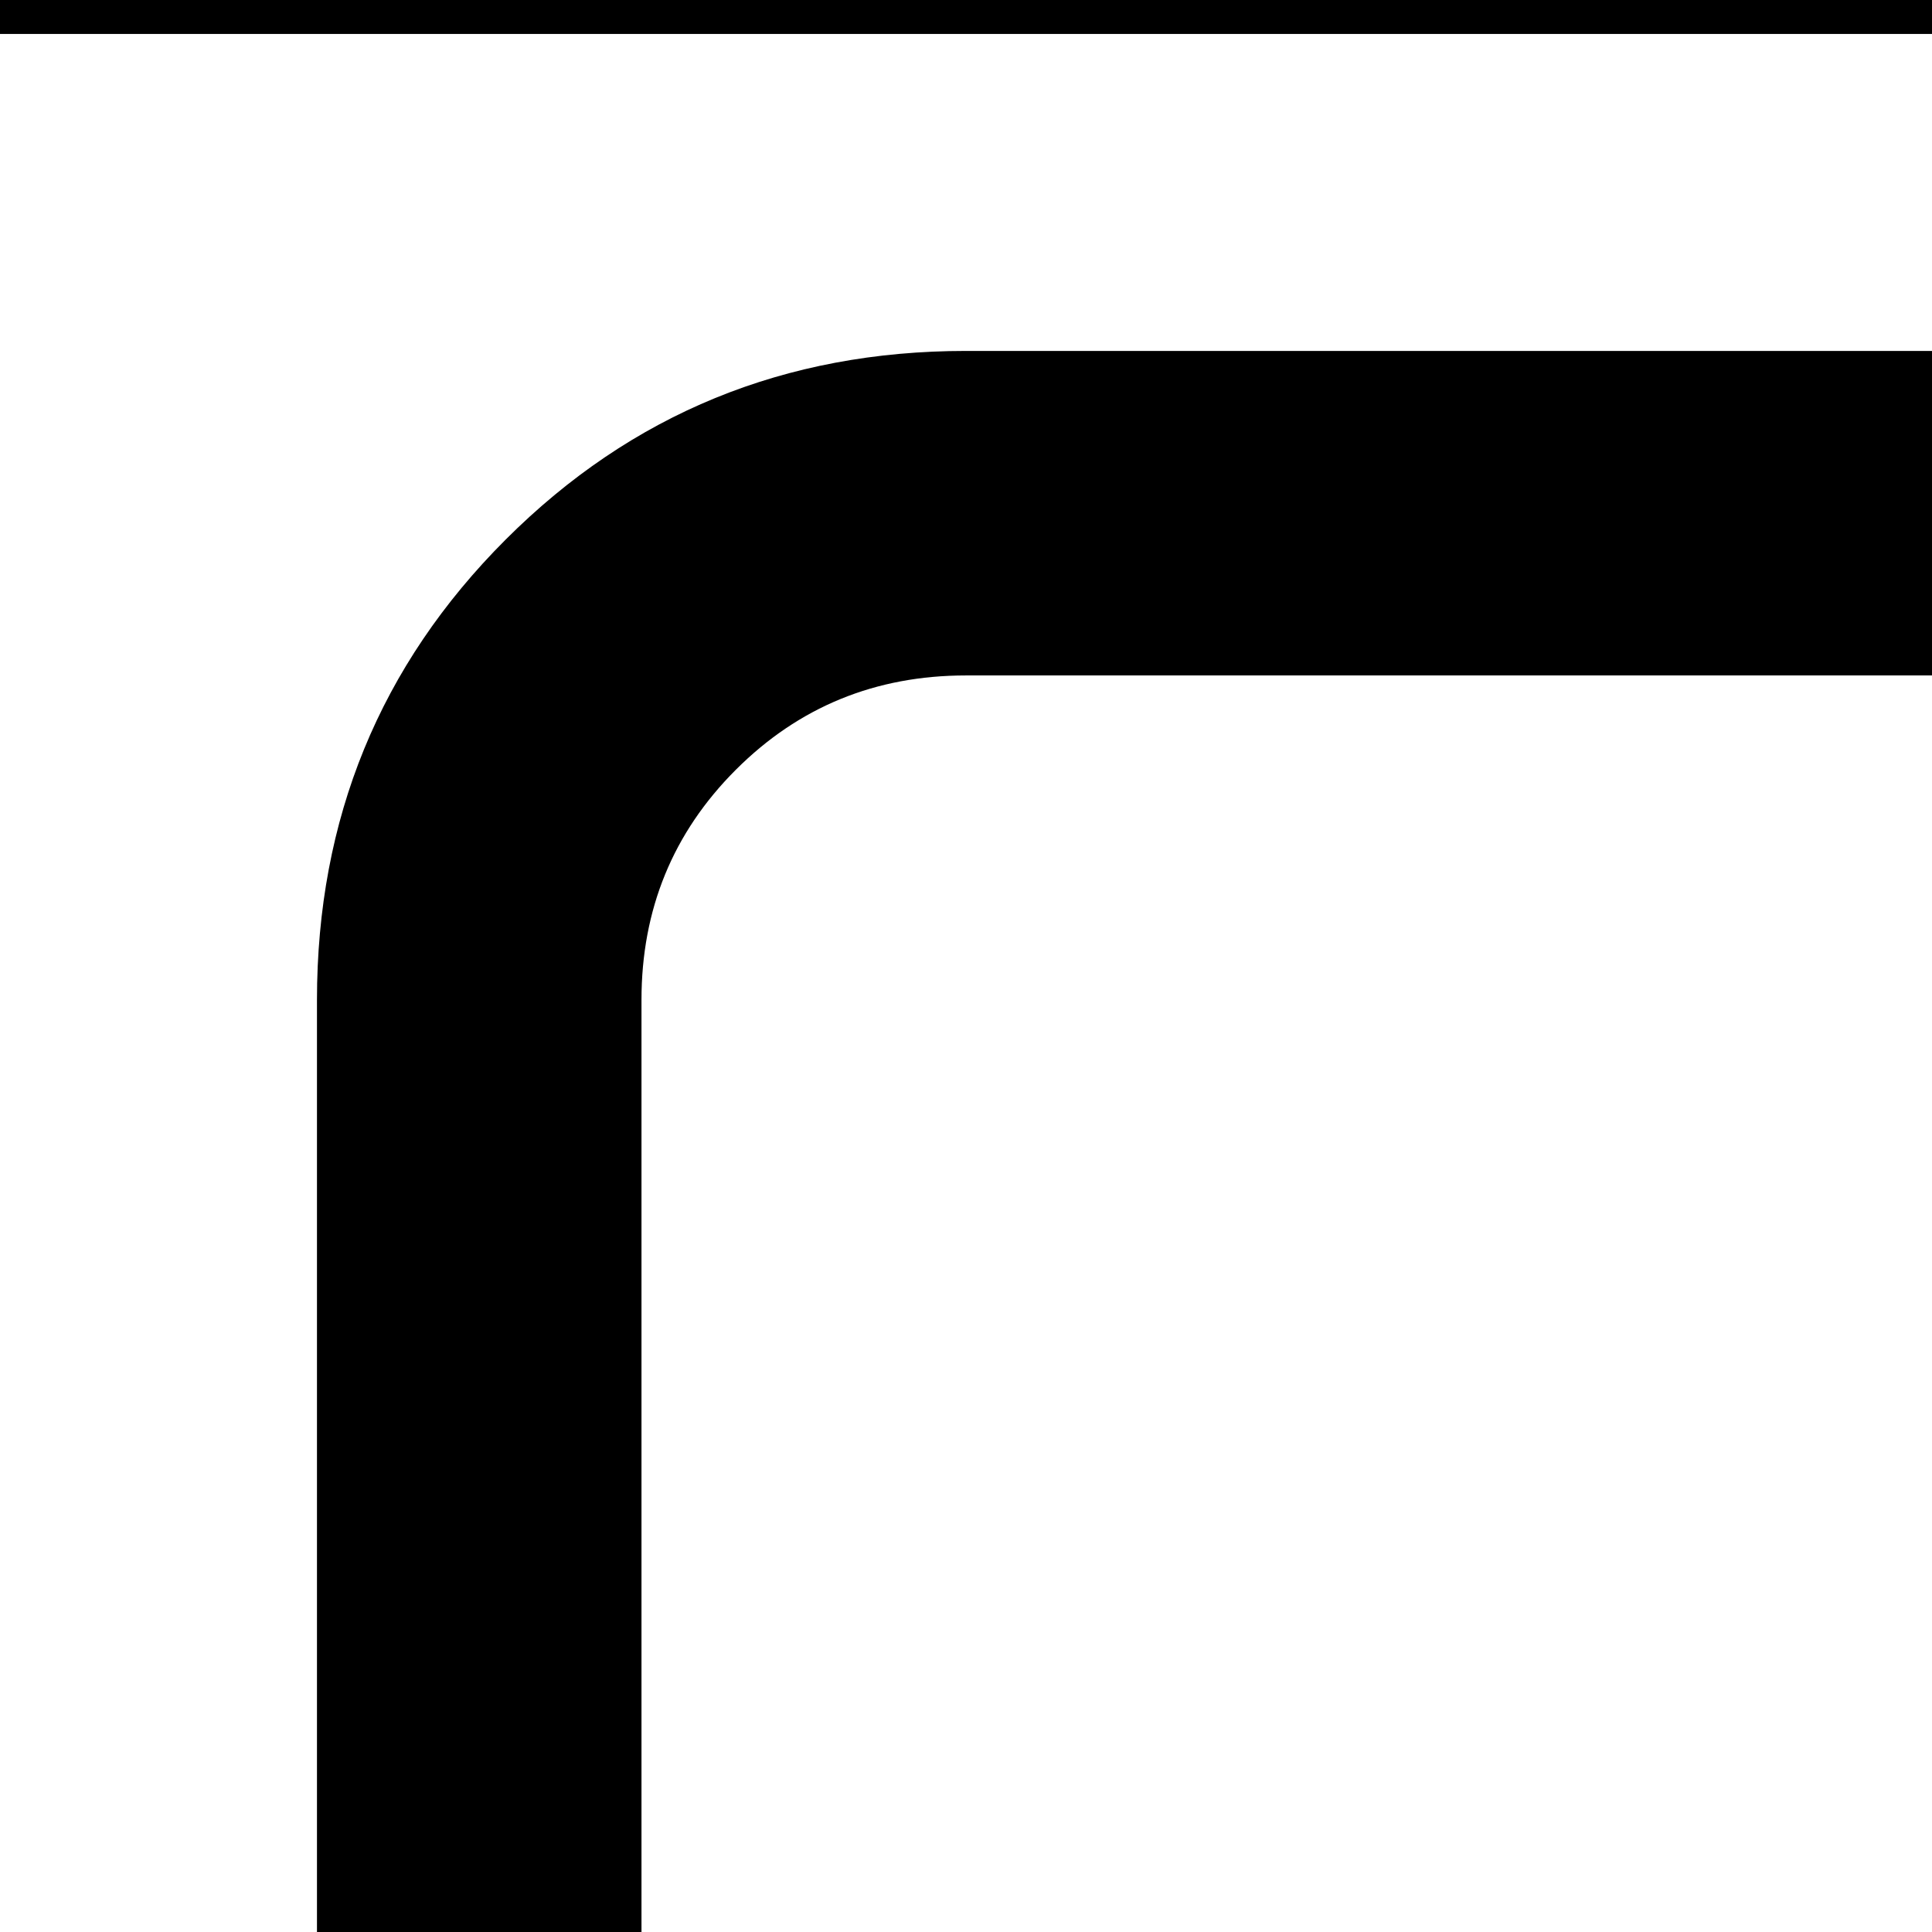
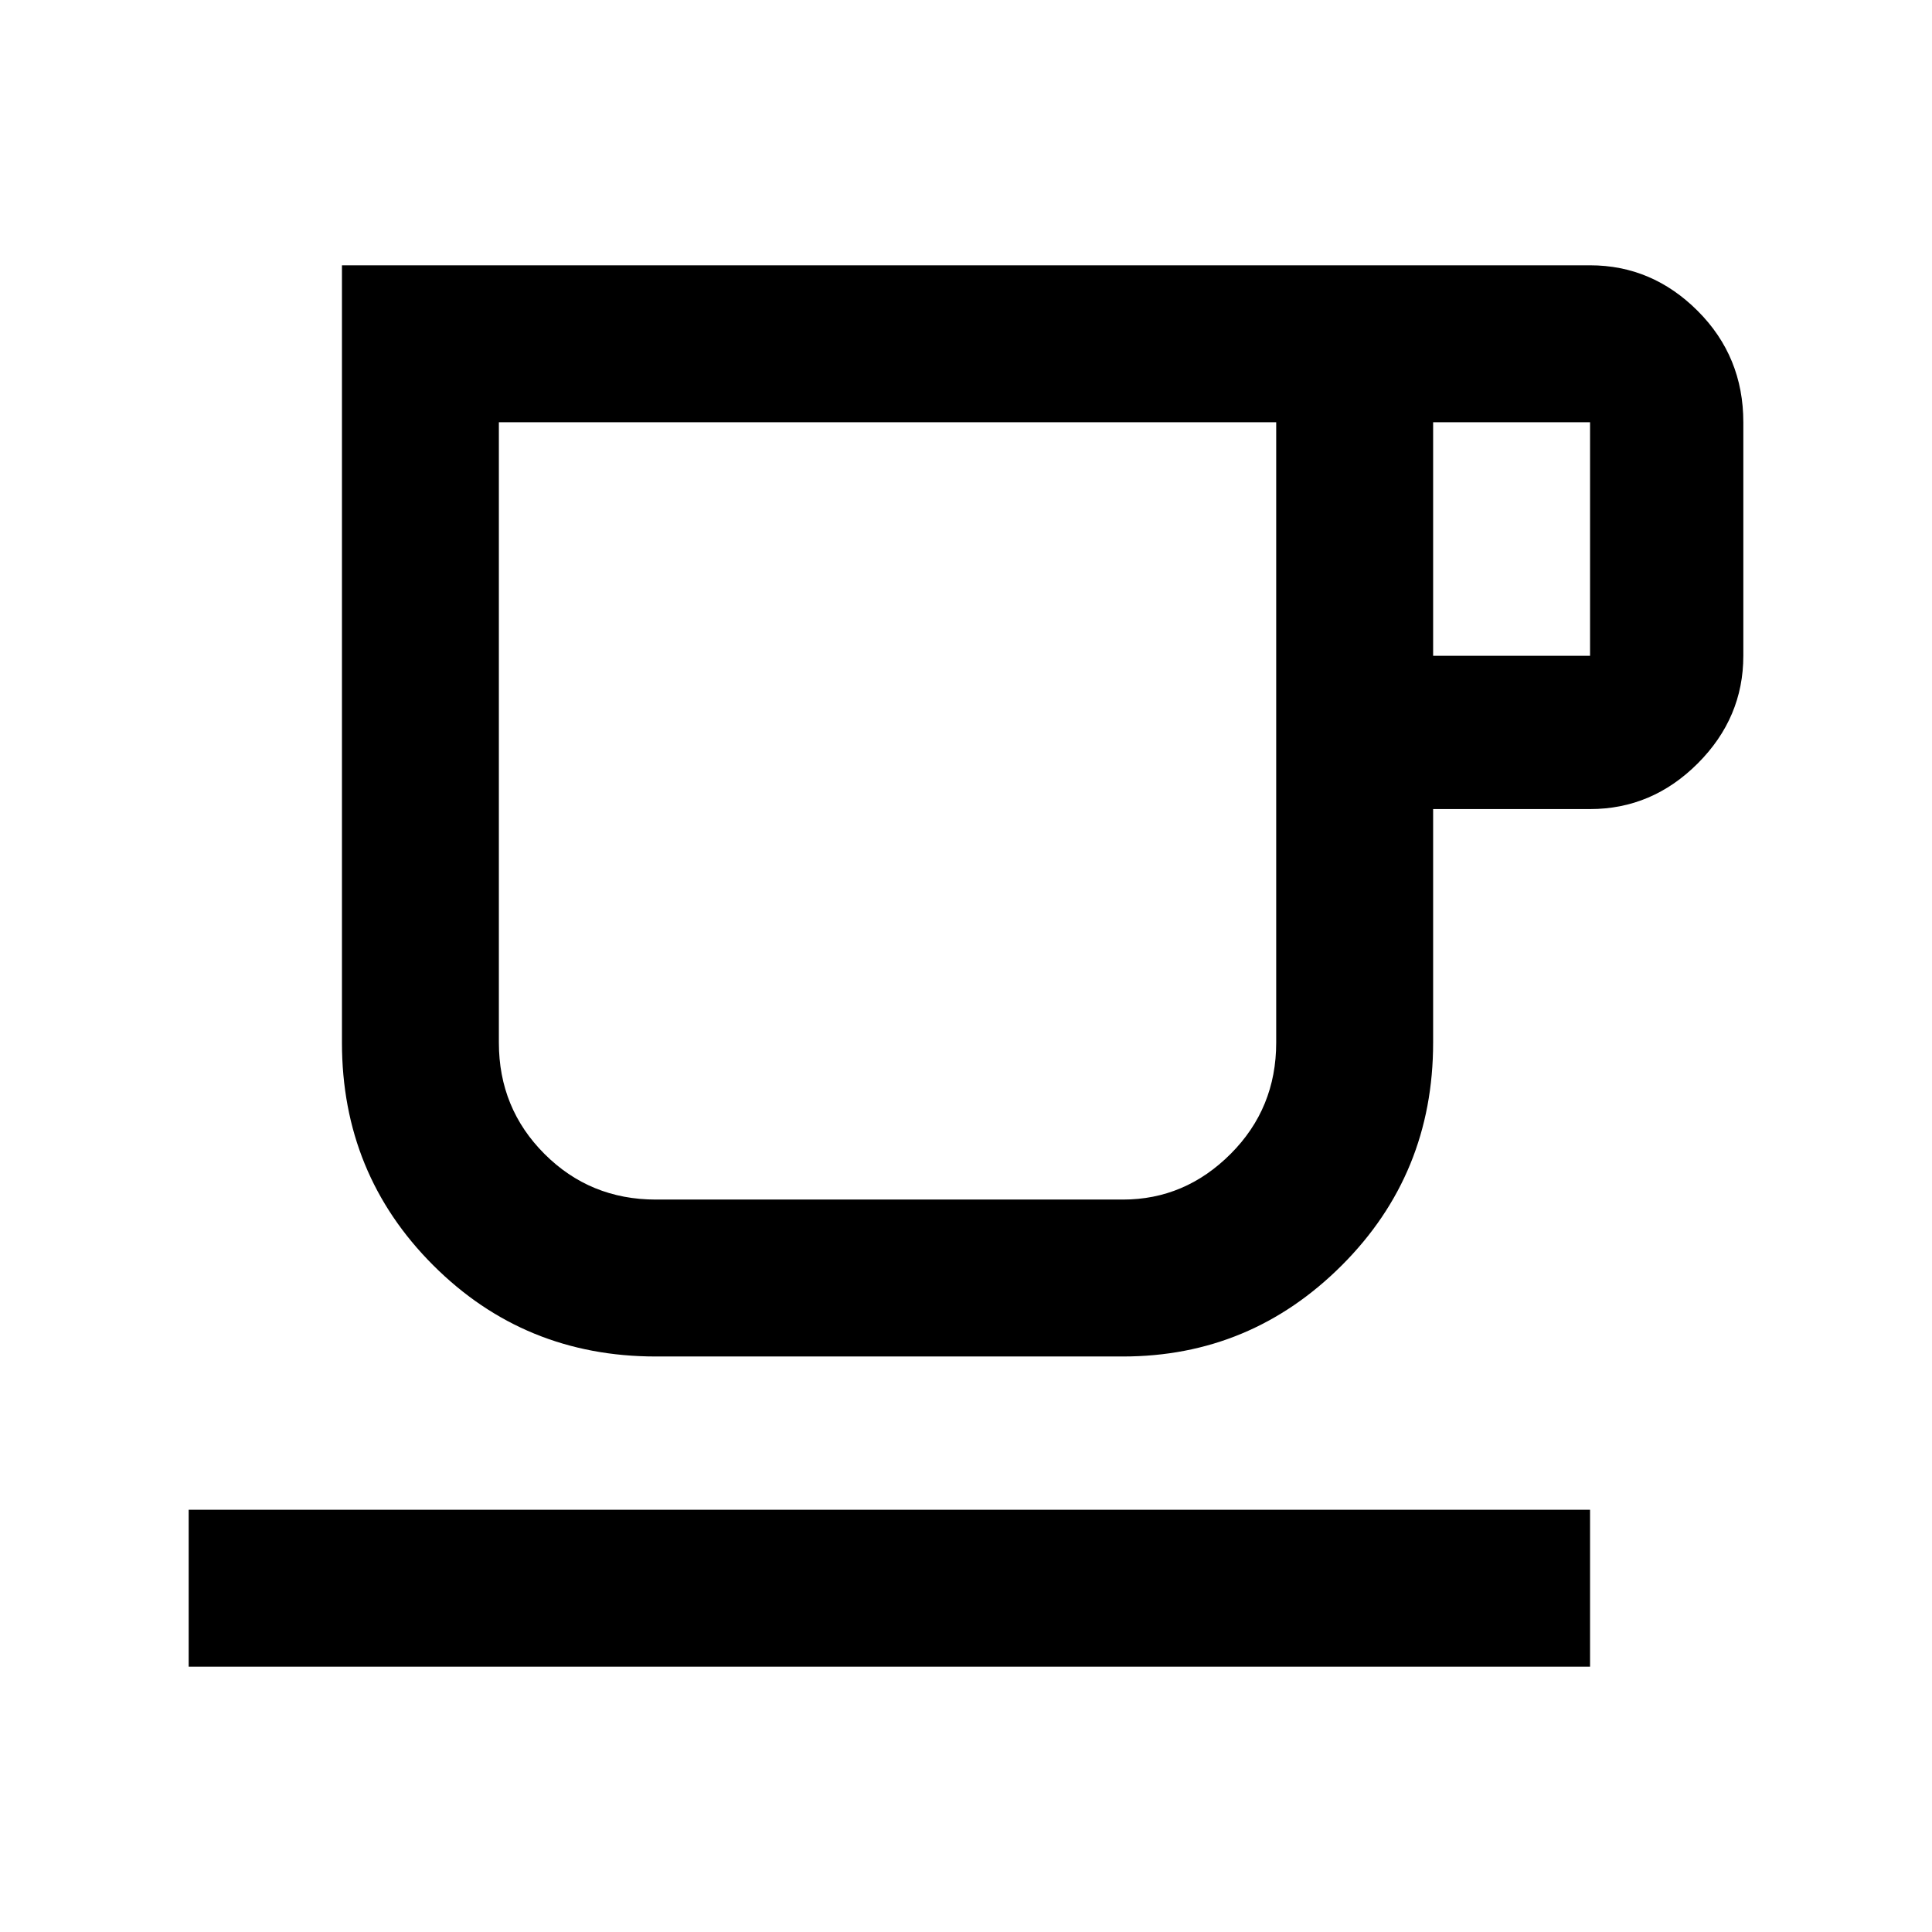
<svg xmlns="http://www.w3.org/2000/svg" viewBox="0 0 1024 1024">
-   <path d="M0 -154V18H1536V-154ZM1536 954V1210H1364V954ZM1536 1382Q1604 1382 1654.0 1332.0Q1704 1282 1704 1210V954Q1704 886 1654.0 836.0Q1604 786 1536 786H1364V530Q1364 386 1264.0 286.0Q1164 186 1024 186H512Q368 186 268.0 286.0Q168 386 168 530V1382ZM1192 1210H340V530Q340 458 390.0 408.0Q440 358 512 358H1024Q1092 358 1142.0 408.0Q1192 458 1192 530Z" />
+   <path d="M0 -154V18H1536V-154ZM1536 954V1210H1364V954ZM1536 1382Q1604 1382 1654.0 1332.0Q1704 1282 1704 1210V954Q1704 886 1654.0 836.0Q1604 786 1536 786H1364V530Q1364 386 1264.0 286.0Q1164 186 1024 186H512Q368 186 268.0 286.0Q168 386 168 530V1382ZM1192 1210H340V530Q340 458 390.0 408.0Q440 358 512 358H1024Q1092 358 1142.0 408.0Q1192 458 1192 530Z" transform="translate(100 808.9108) scale(0.483568 -0.483568)" />
</svg>
